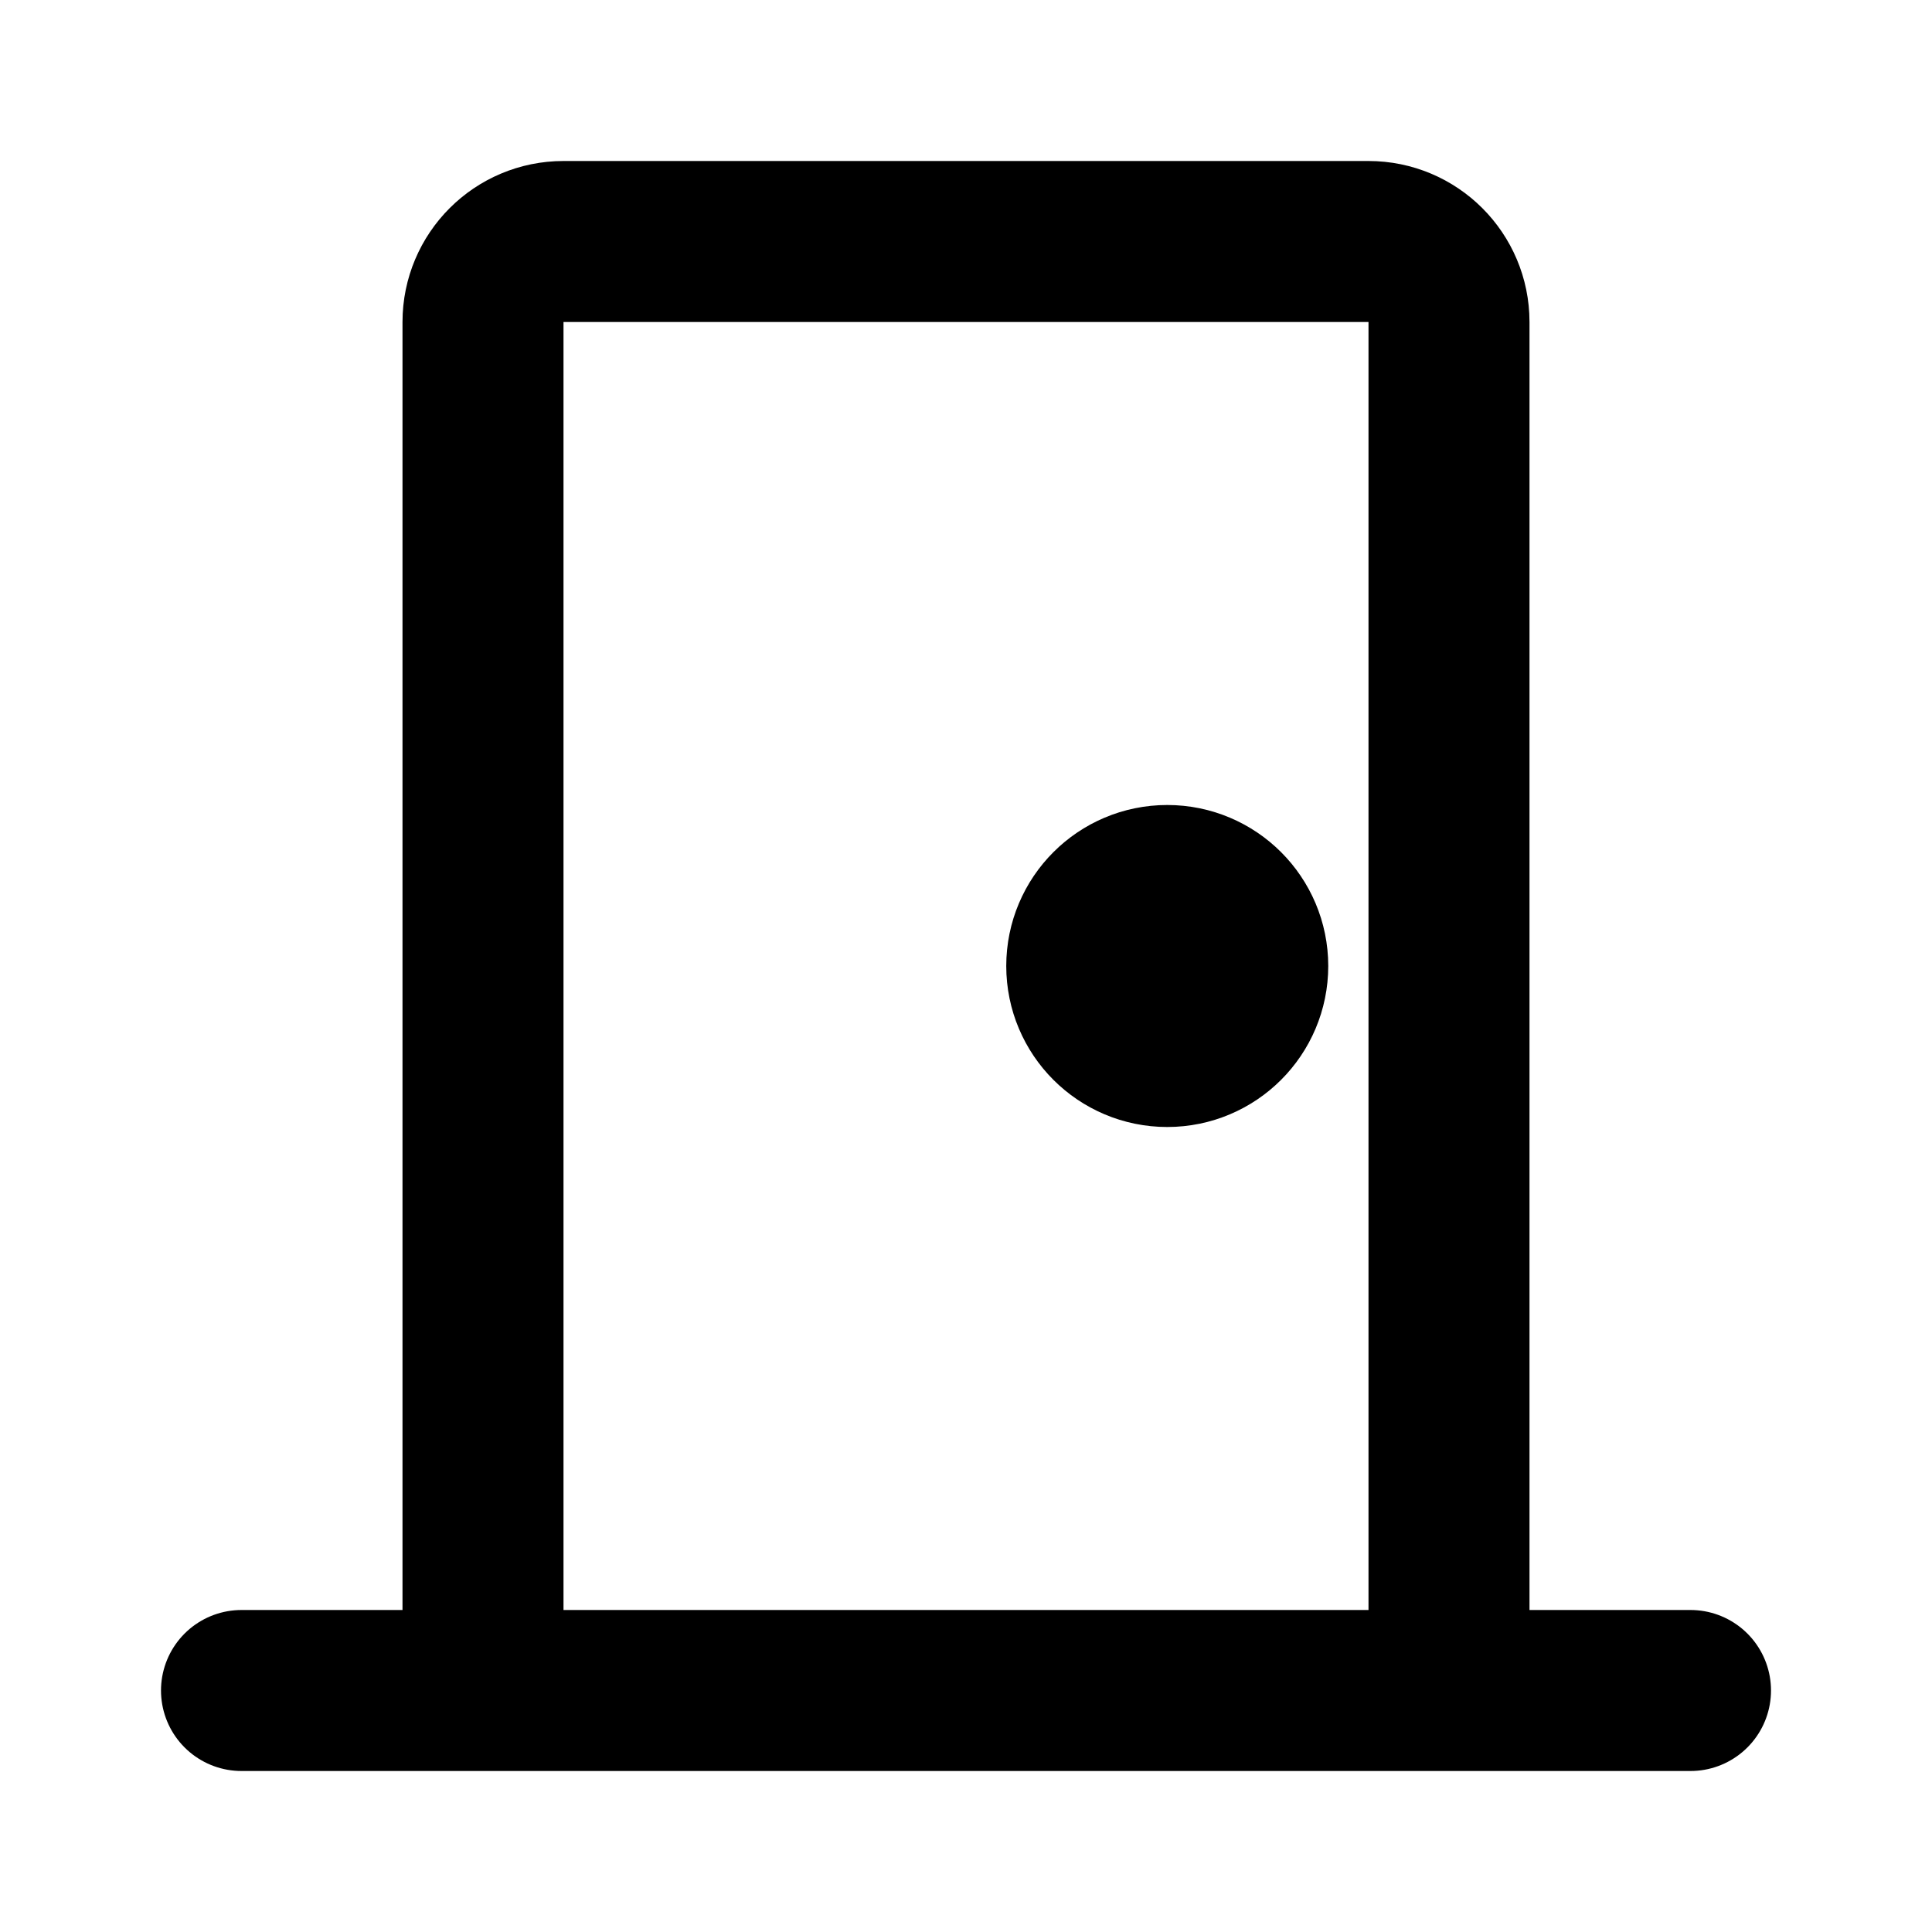
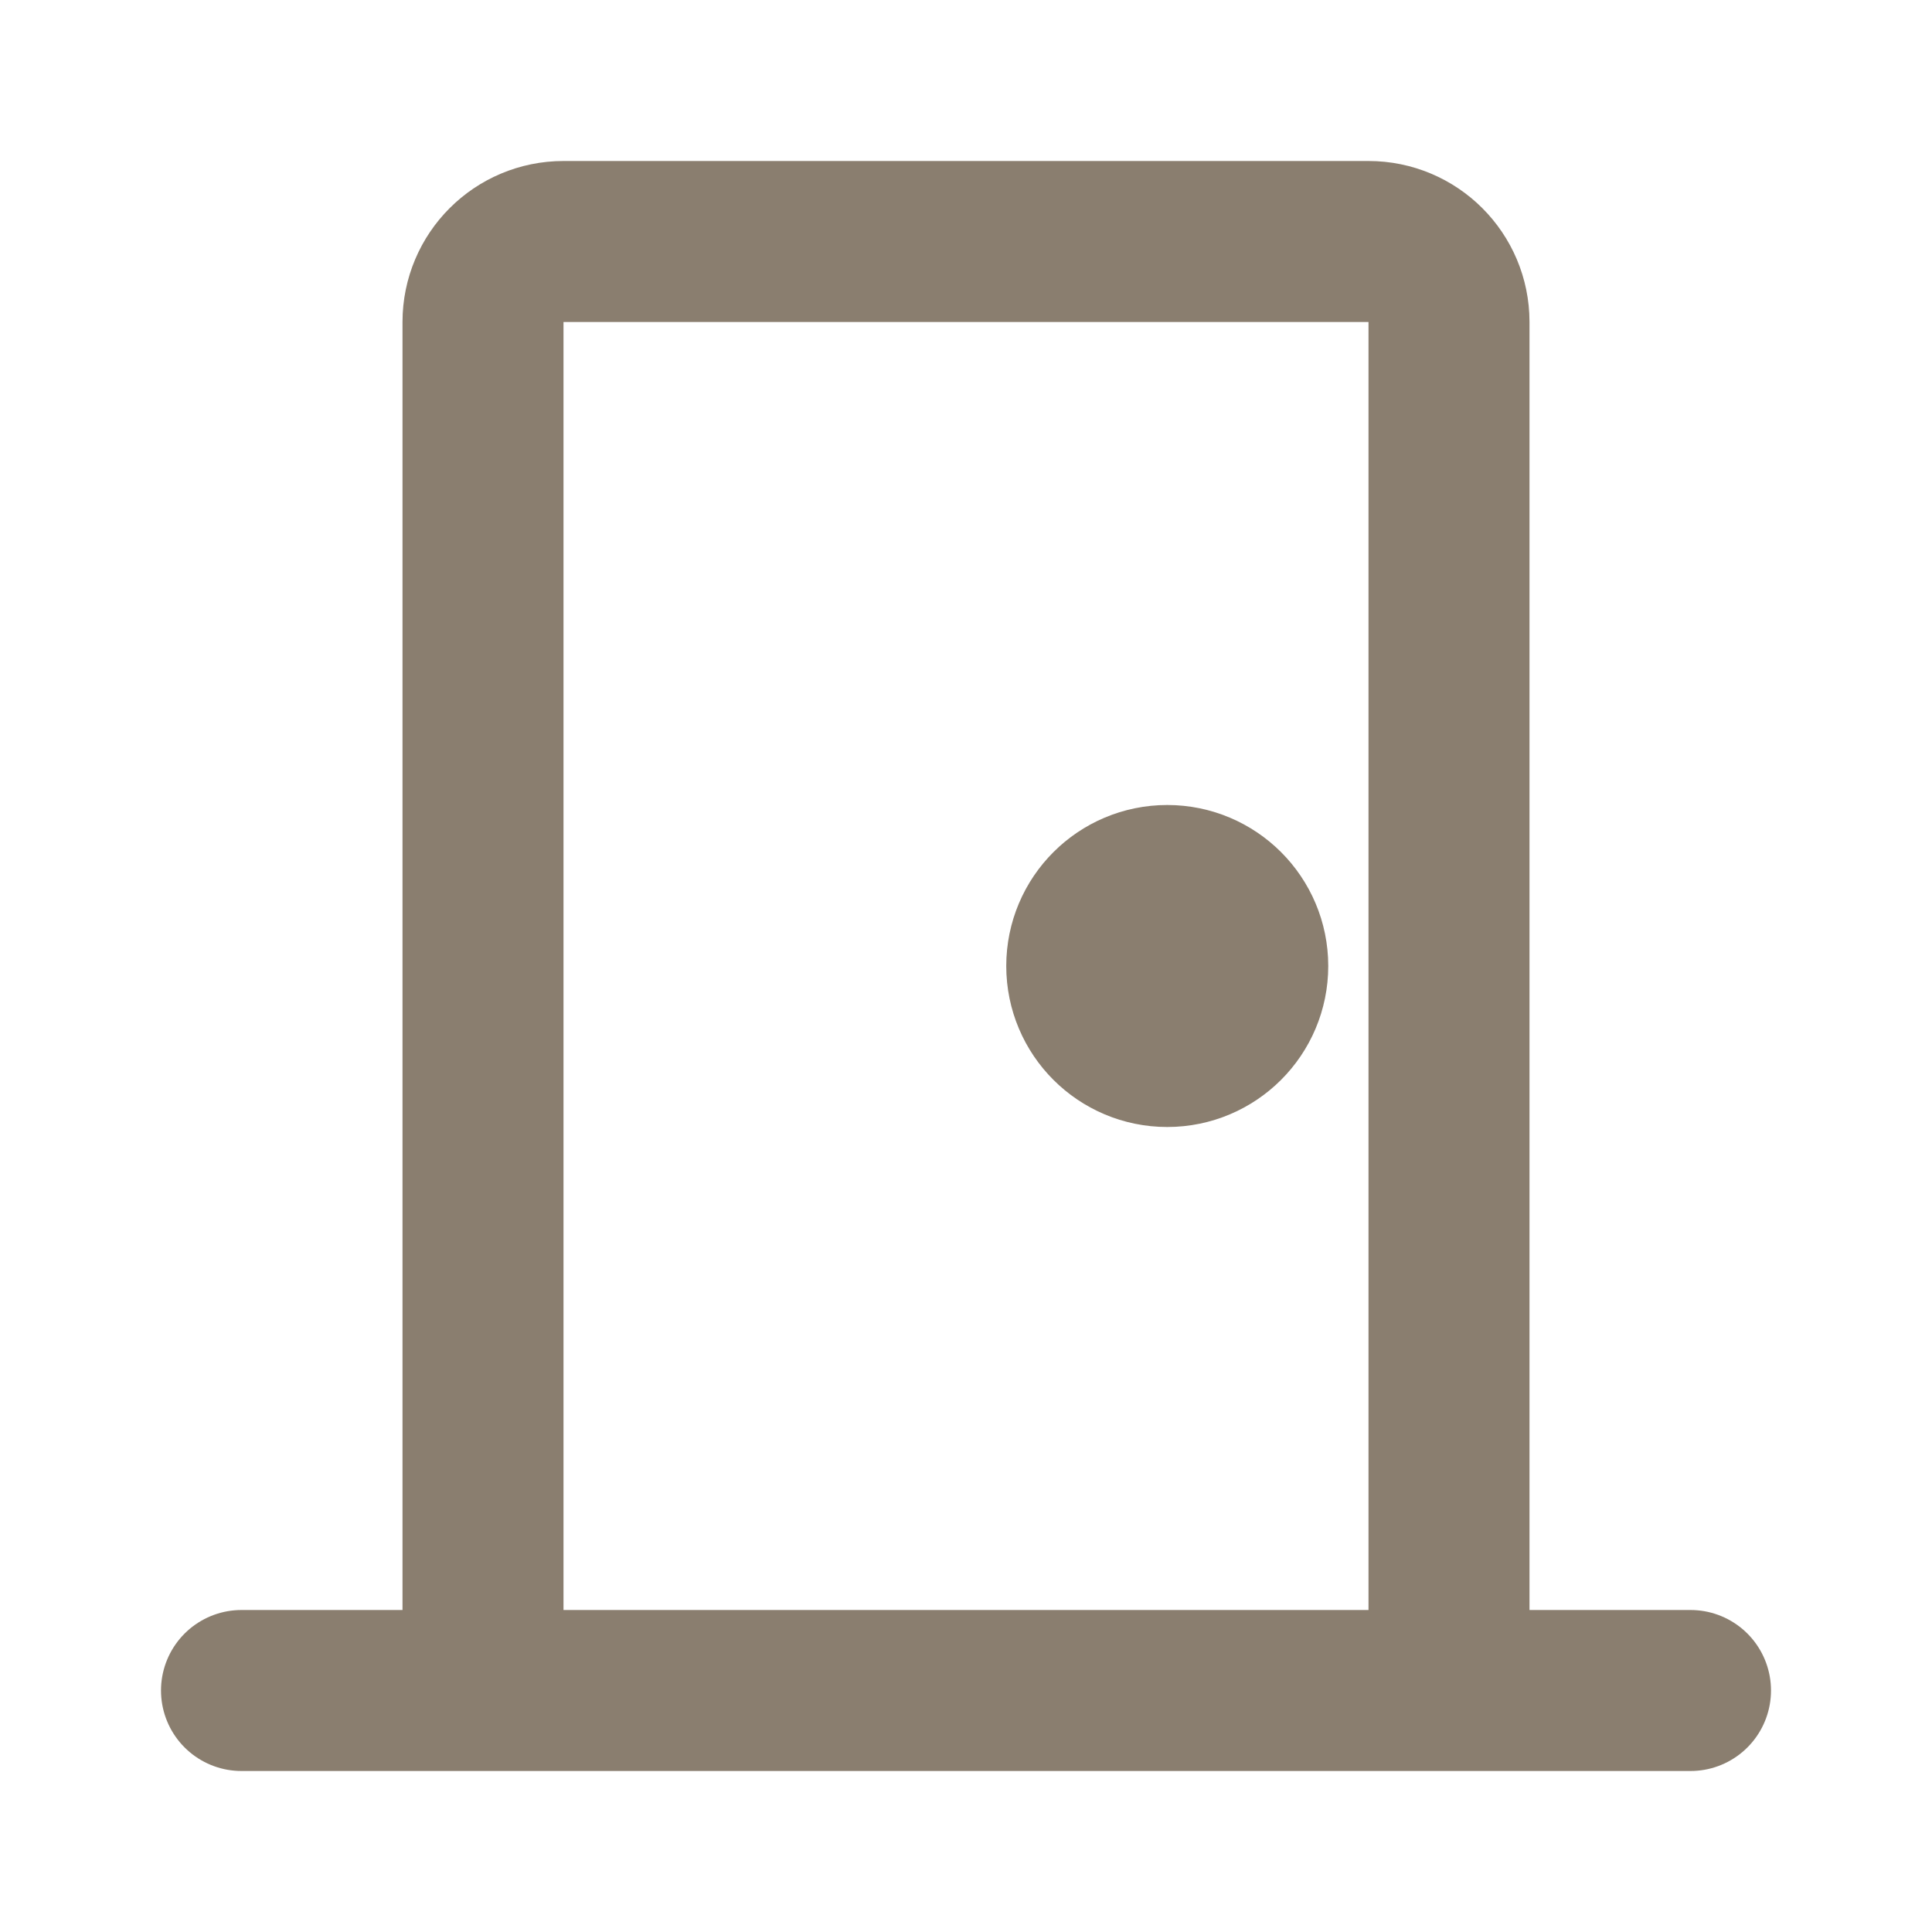
- <svg xmlns="http://www.w3.org/2000/svg" viewBox="0 0 24 24" fill="none" stroke="#000" stroke-width="2" stroke-linecap="round">
+ <svg xmlns="http://www.w3.org/2000/svg" viewBox="0 0 24 24" fill="none" stroke="#8a7e6f" stroke-width="2" stroke-linecap="round">
  <path d="M6 21V4a1 1 0 0 1 1-1h10a1 1 0 0 1 1 1v17M3 21h18" />
-   <circle cx="14.5" cy="12" r="1" fill="#000" />
+   <circle cx="14.5" cy="12" r="1" fill="#8a7e6f" />
</svg>
